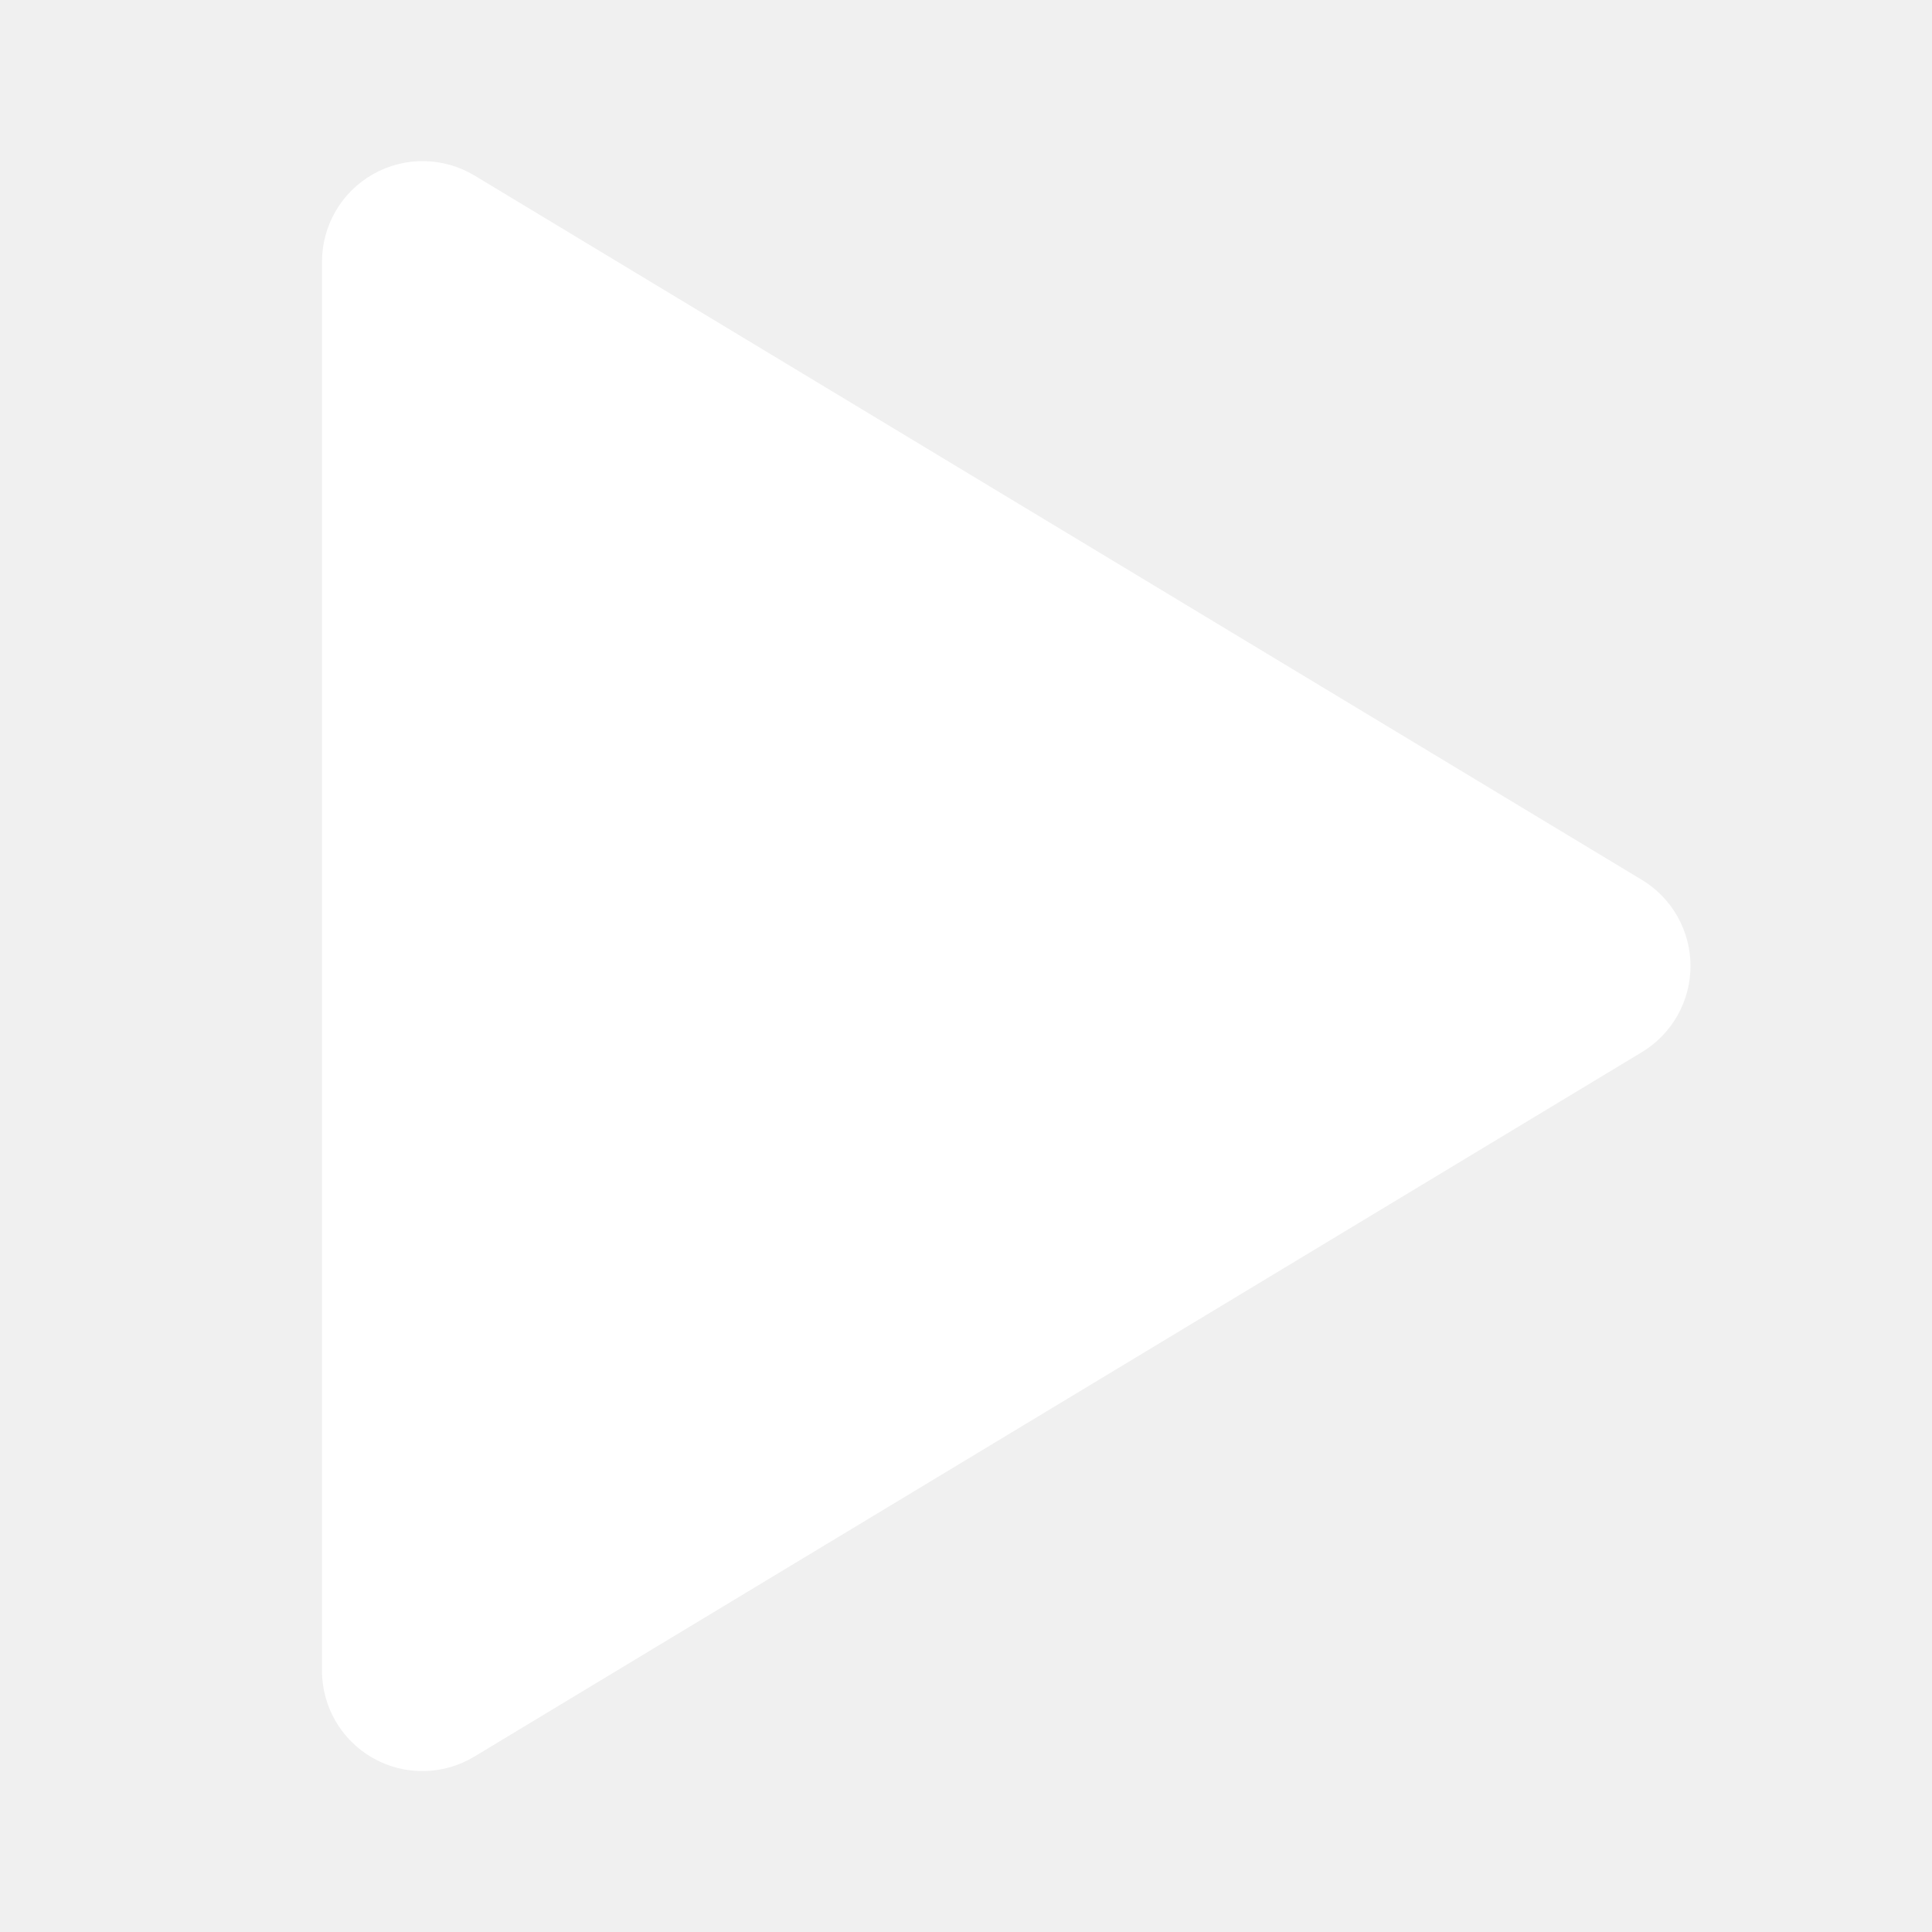
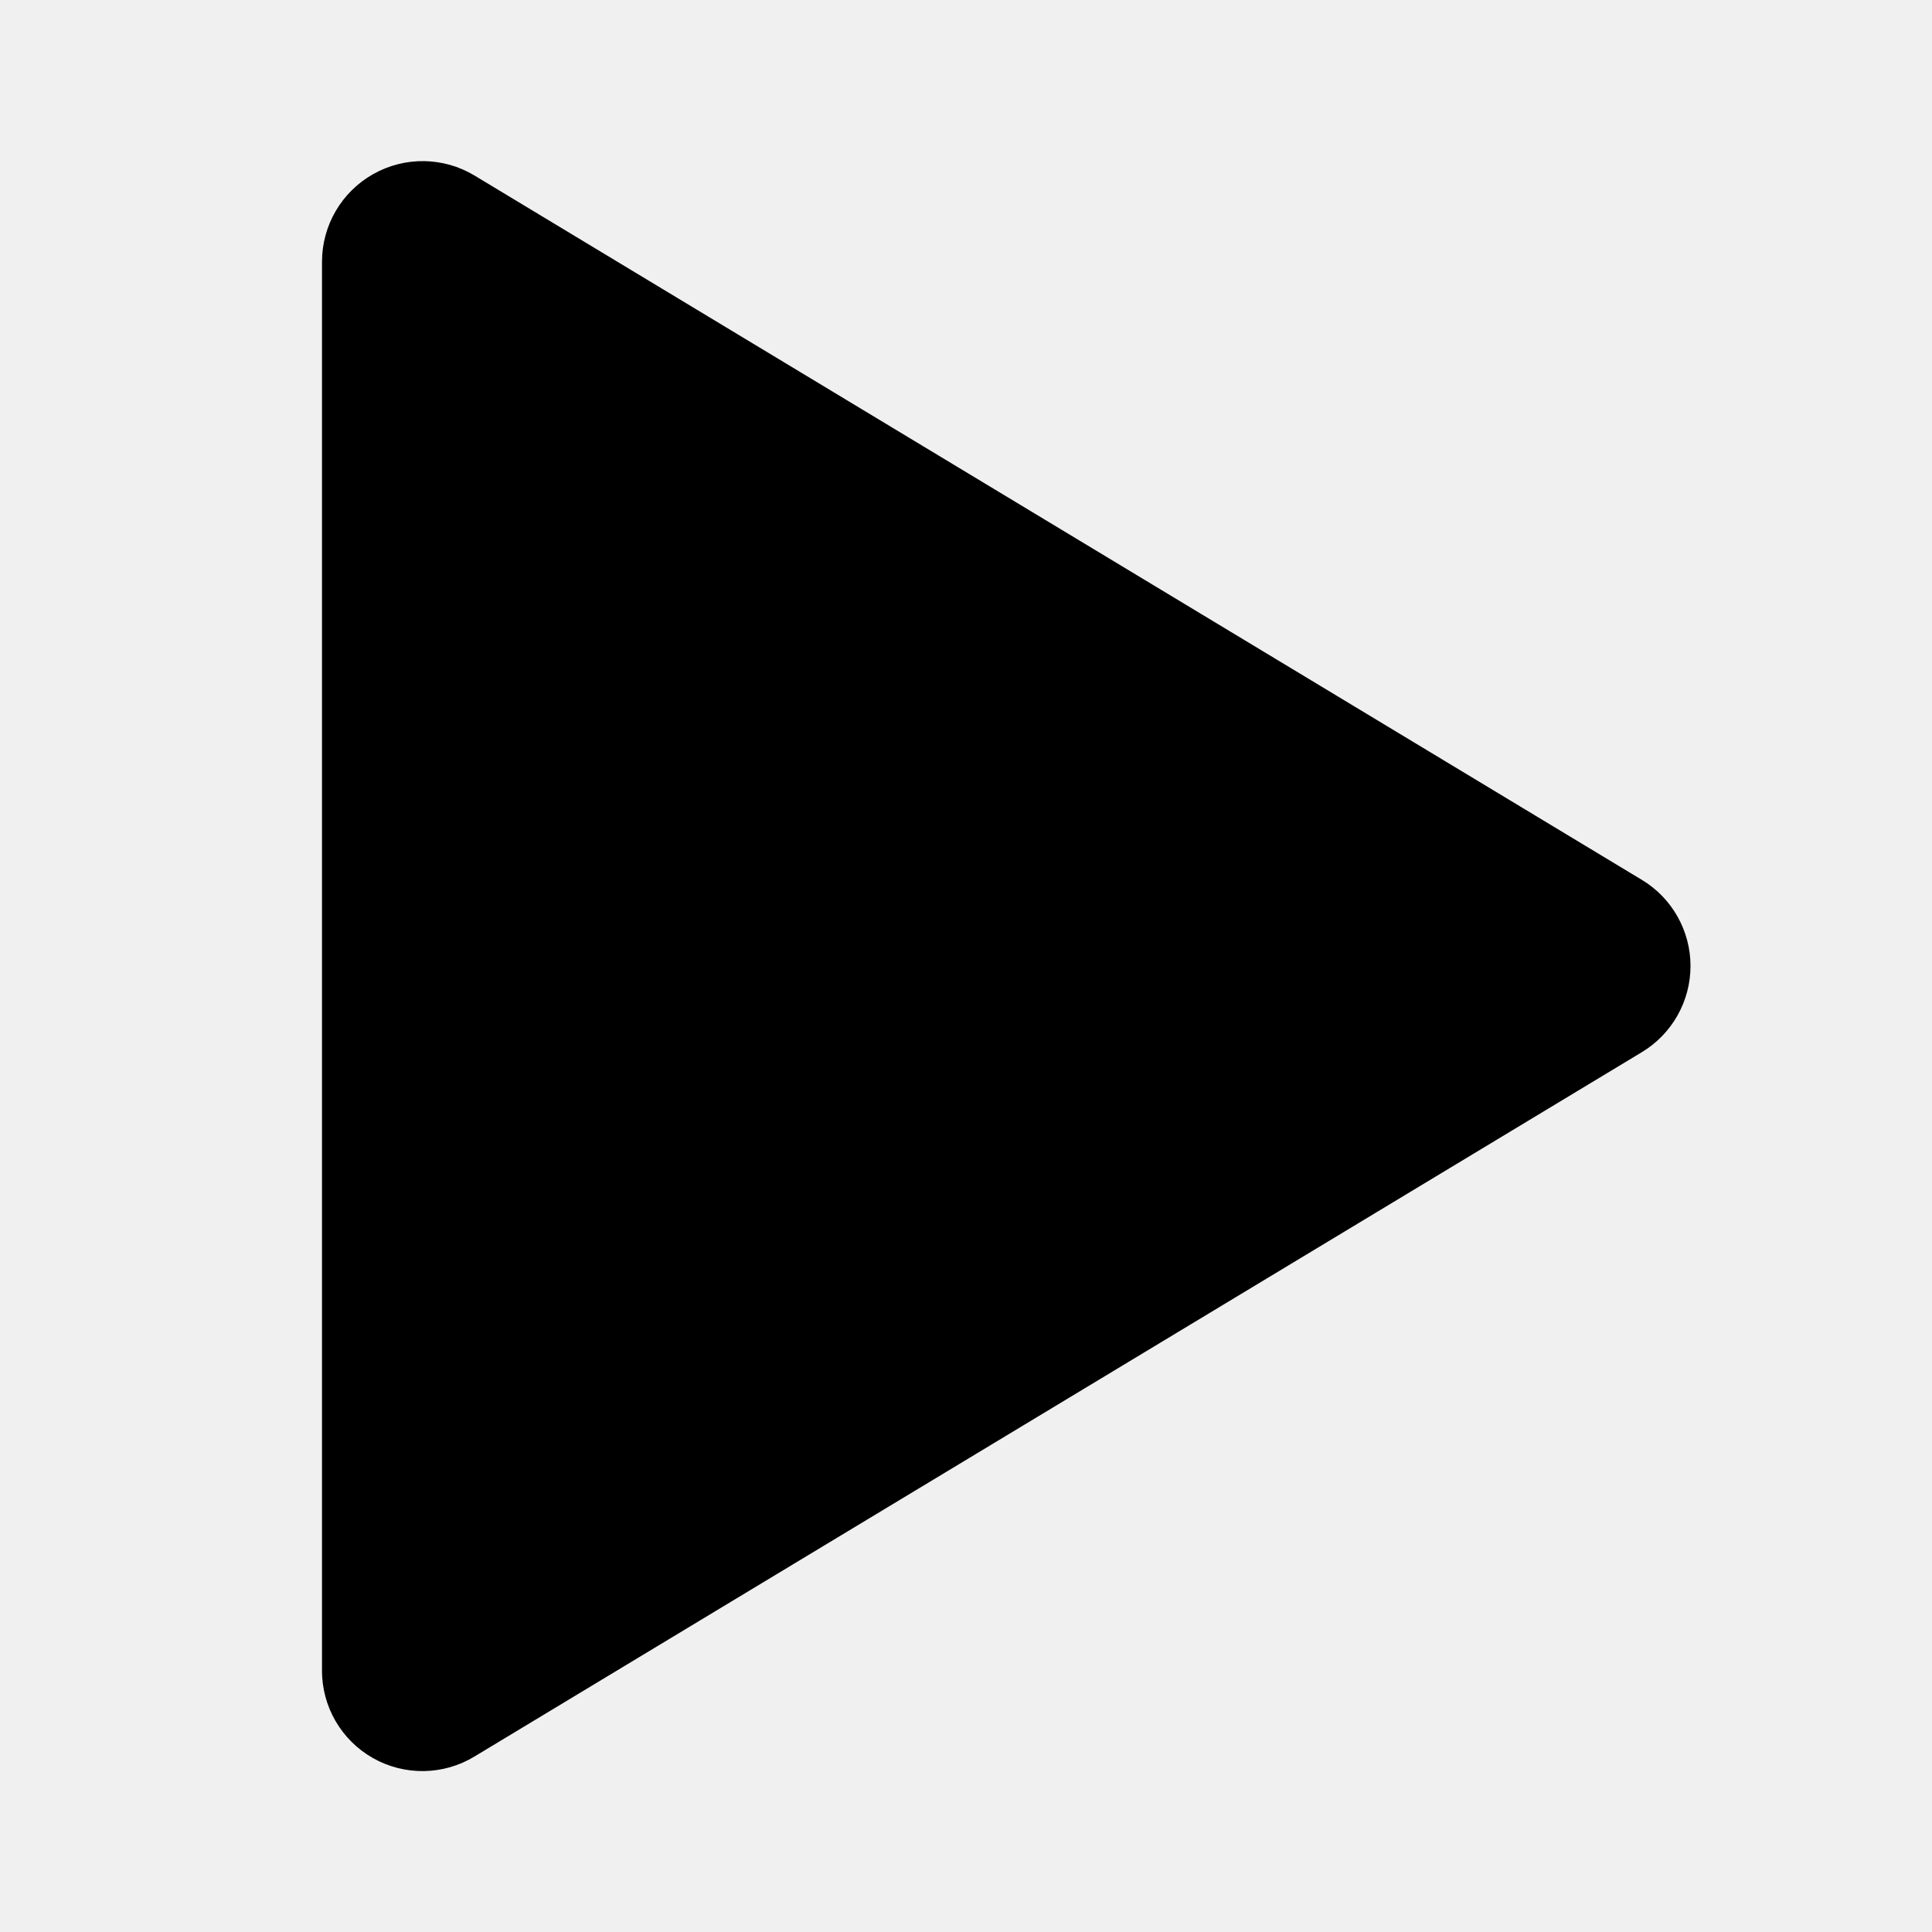
<svg xmlns="http://www.w3.org/2000/svg" t="1638453006138" class="icon" viewBox="0 0 1024 1024" version="1.1" p-id="5809" width="64" height="64">
  <defs>
    <style type="text/css" />
  </defs>
-   <path d="M870.2 466.333l-618.667-373.28a53.333 53.333 0 0 0-80.867 45.667v746.56a53.207 53.207 0 0 0 80.887 45.667l618.667-373.28a53.333 53.333 0 0 0 0-91.333z" fill="#ffffff" p-id="5810" />
+   <path d="M870.2 466.333l-618.667-373.28a53.333 53.333 0 0 0-80.867 45.667v746.56a53.207 53.207 0 0 0 80.887 45.667l618.667-373.28a53.333 53.333 0 0 0 0-91.333z" p-id="5810" />
</svg>
